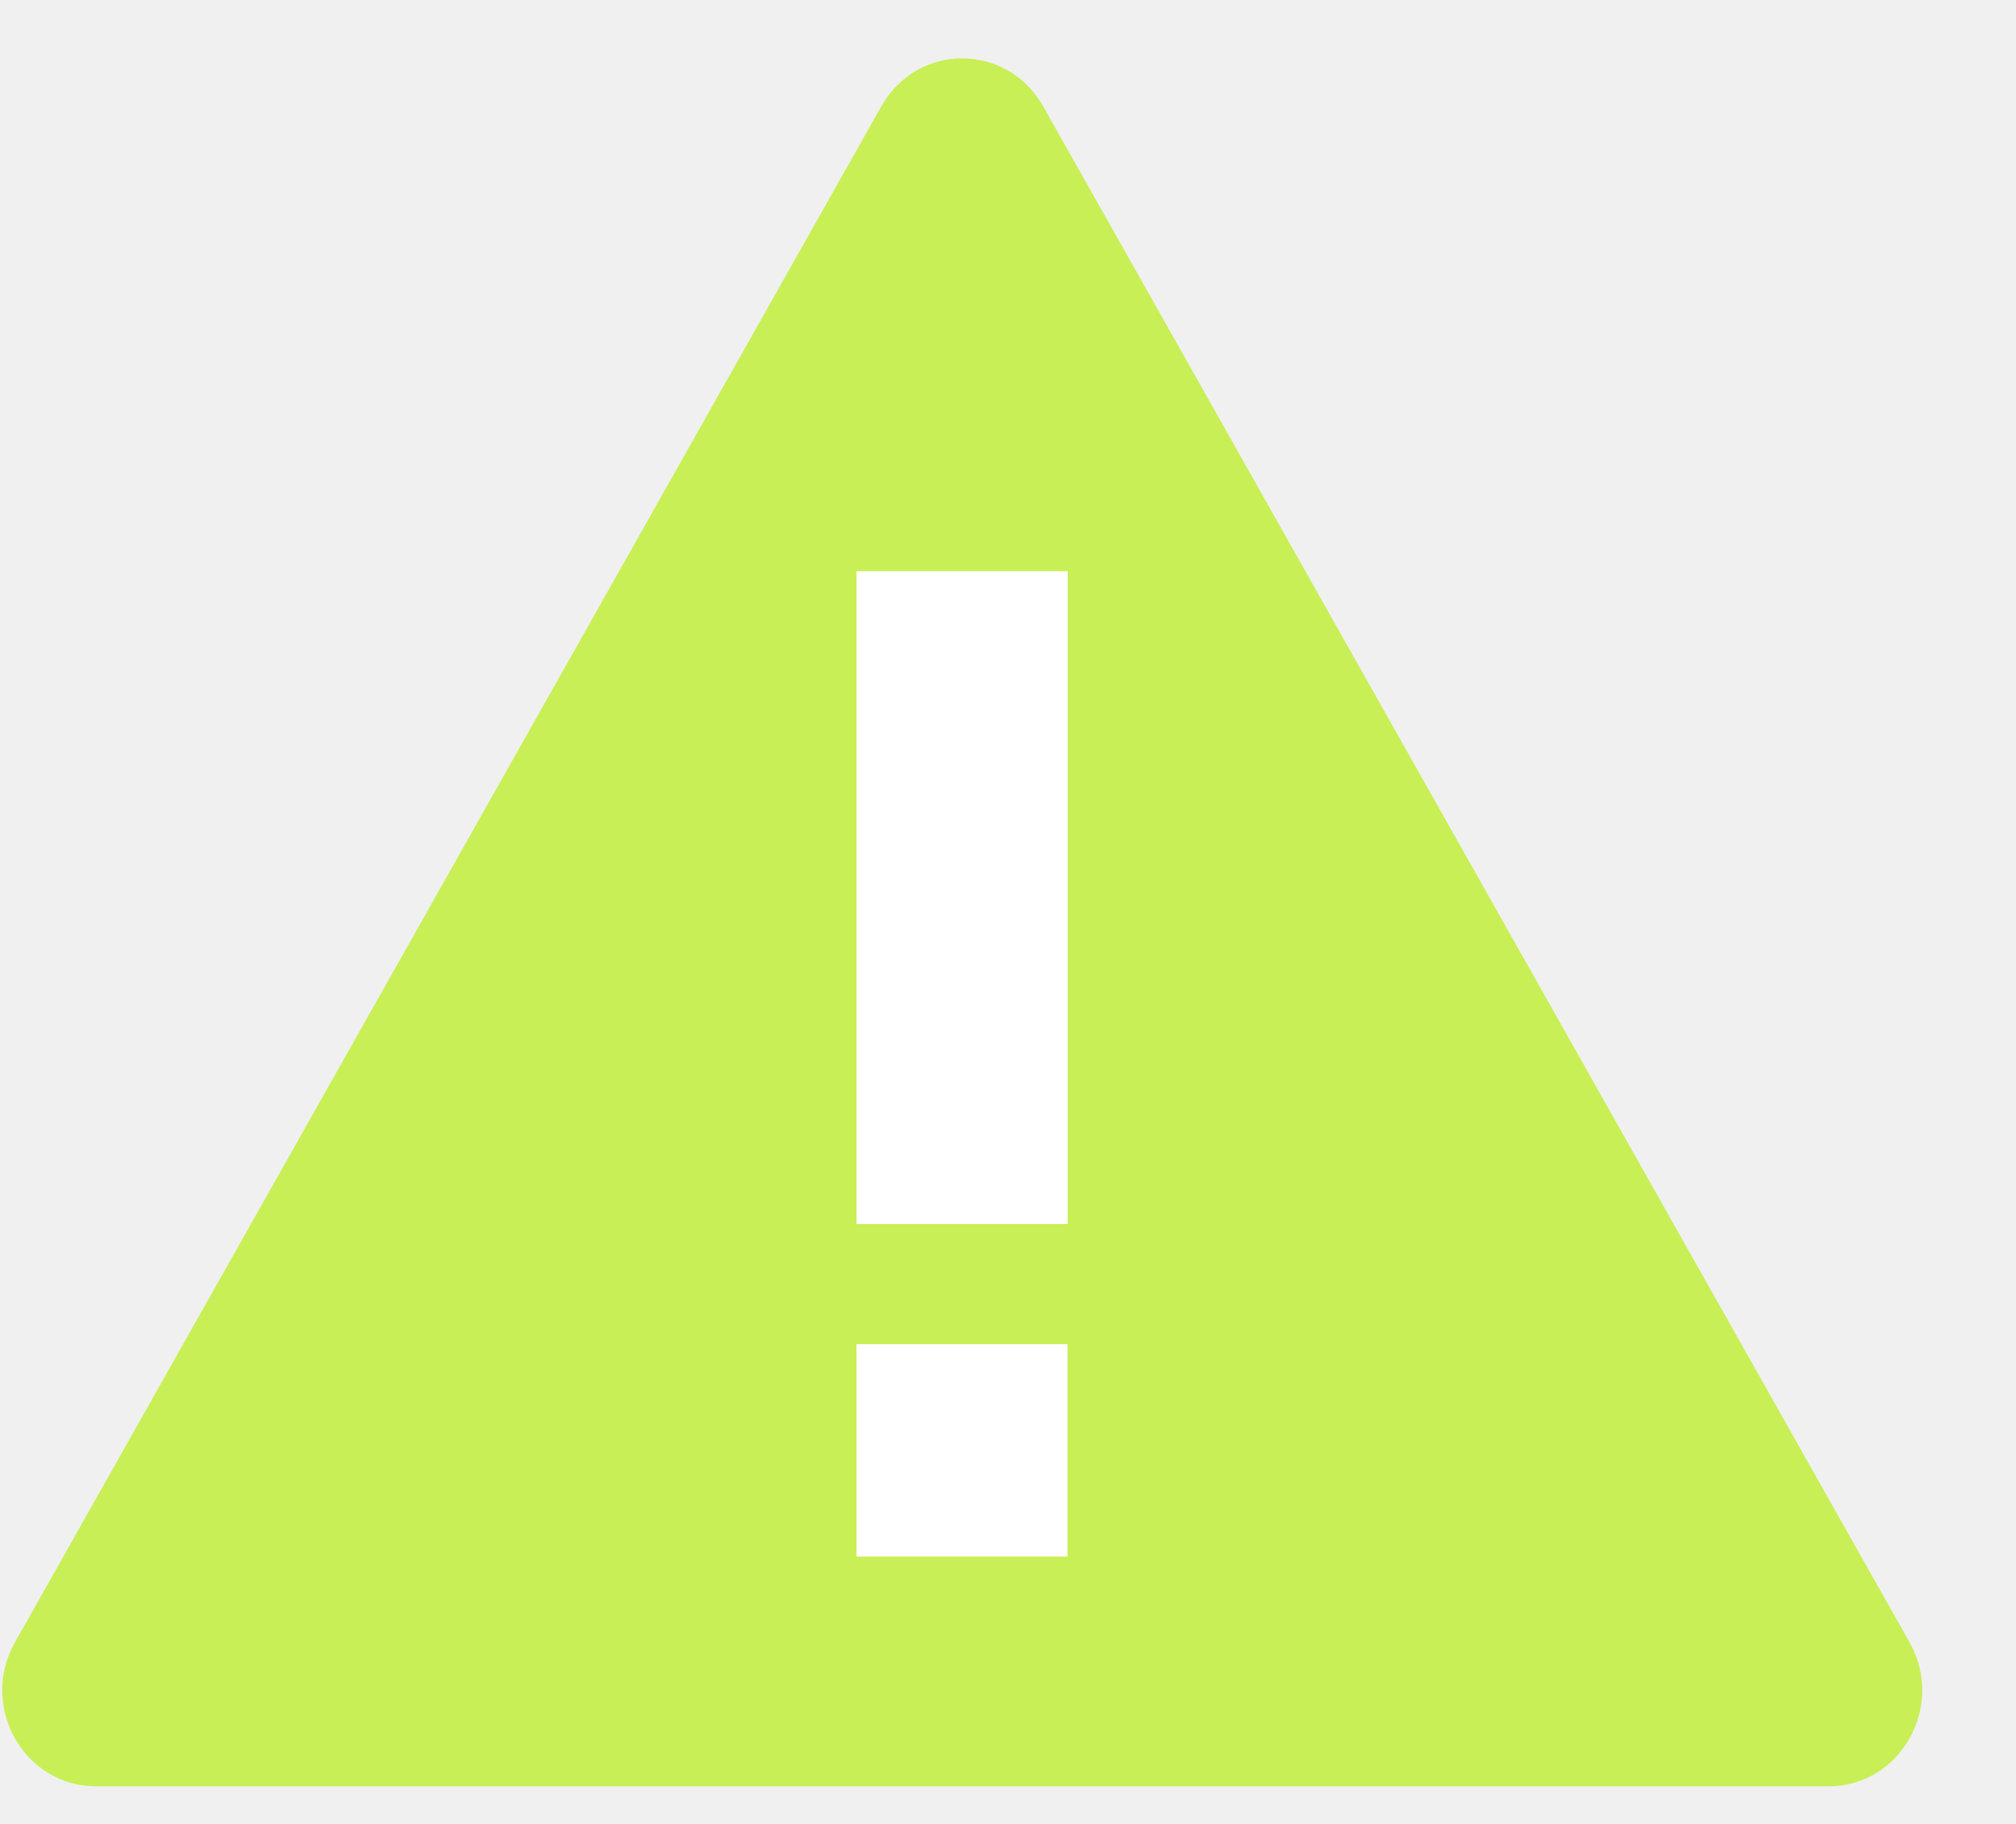
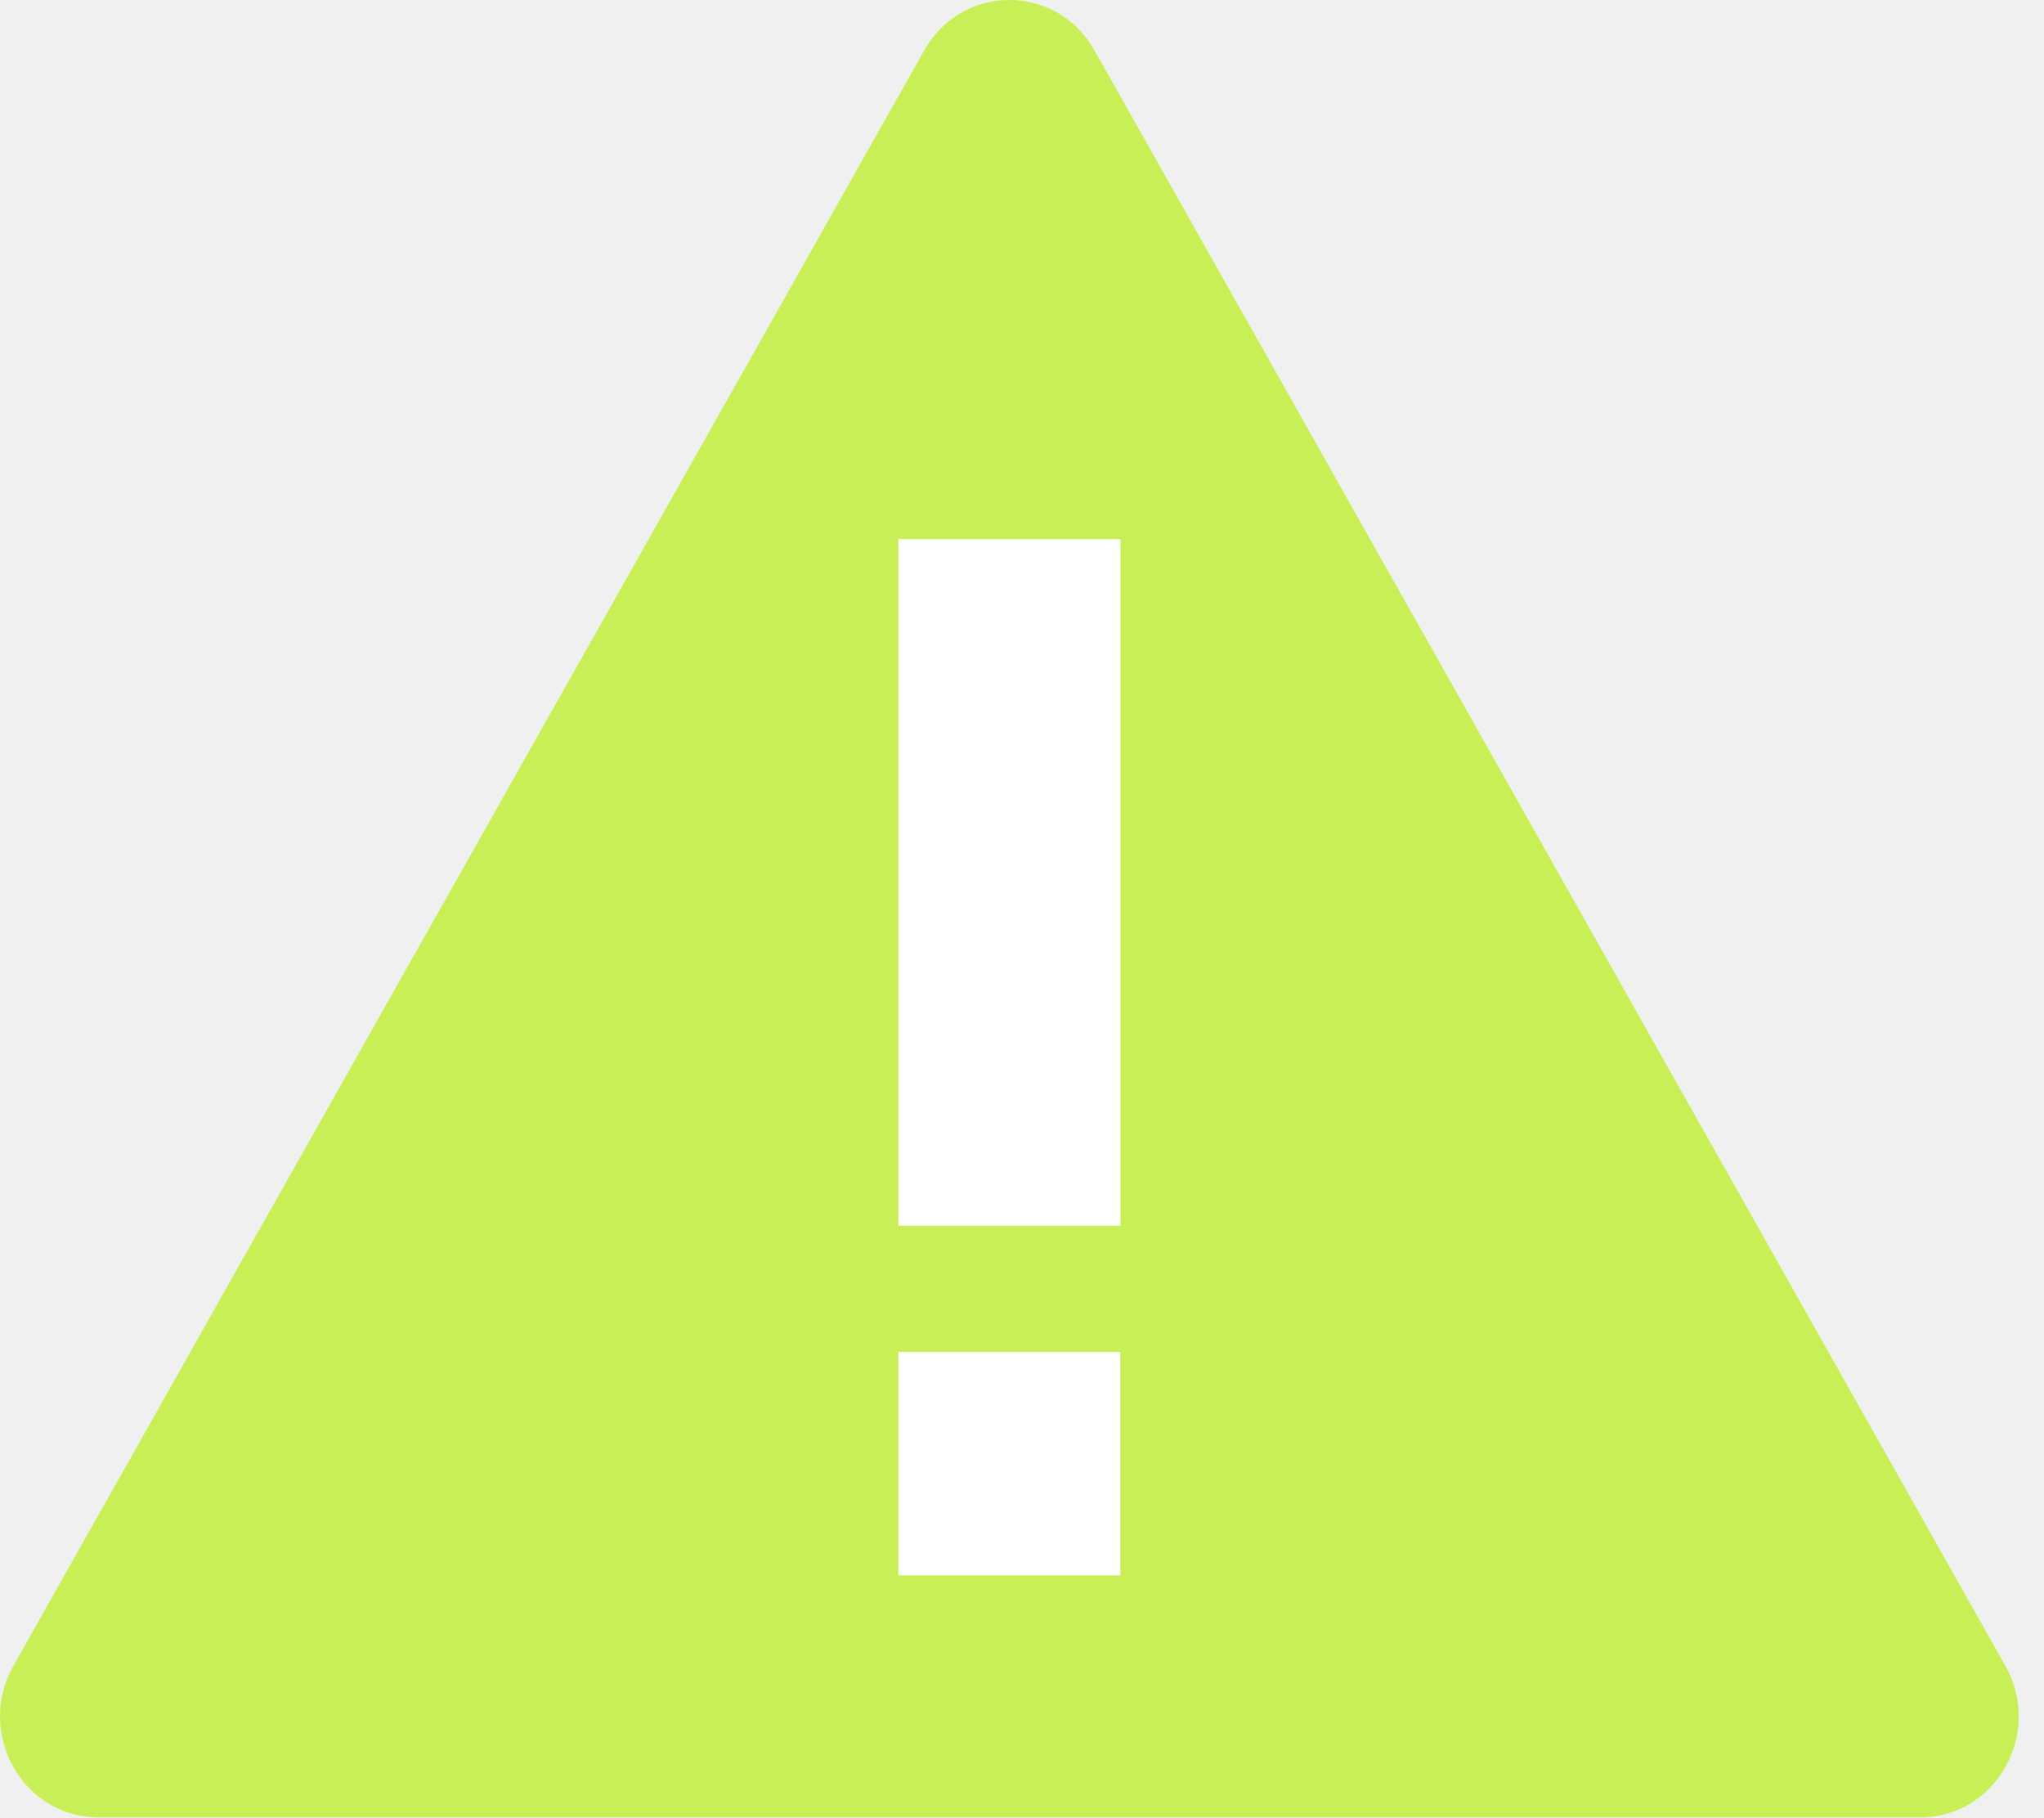
- <svg xmlns="http://www.w3.org/2000/svg" width="21" height="19" viewBox="0 0 21 19" fill="none">
-   <path d="M9.181 1.107C9.556 0.442 10.491 0.442 10.866 1.107L19.891 17.108C20.267 17.774 19.798 18.608 19.048 18.608H0.999C0.249 18.608 -0.22 17.774 0.156 17.108L9.181 1.107Z" fill="rgb(200,239,85)" />
-   <path d="M8.922 14.002V16.215H11.12V14.002H8.922Z" fill="white" />
-   <path d="M11.122 5.95V12.751H8.922V5.95H11.122Z" fill="white" />
+ <svg xmlns="http://www.w3.org/2000/svg" width="27" height="24" viewBox="0 0 27 24" fill="none">
+   <path d="M12.209 0.665C12.71 -0.222 13.957 -0.222 14.457 0.665L26.49 21.999C26.991 22.888 26.366 24 25.366 24H1.301C0.3 24 -0.325 22.888 0.177 21.999L12.209 0.665Z" fill="#C8F056" />
+   <path d="M11.867 17.854V20.804H14.798V17.854H11.867Z" fill="white" />
+   <path d="M14.8 7.119V16.186H11.867V7.119H14.8Z" fill="white" />
</svg>
